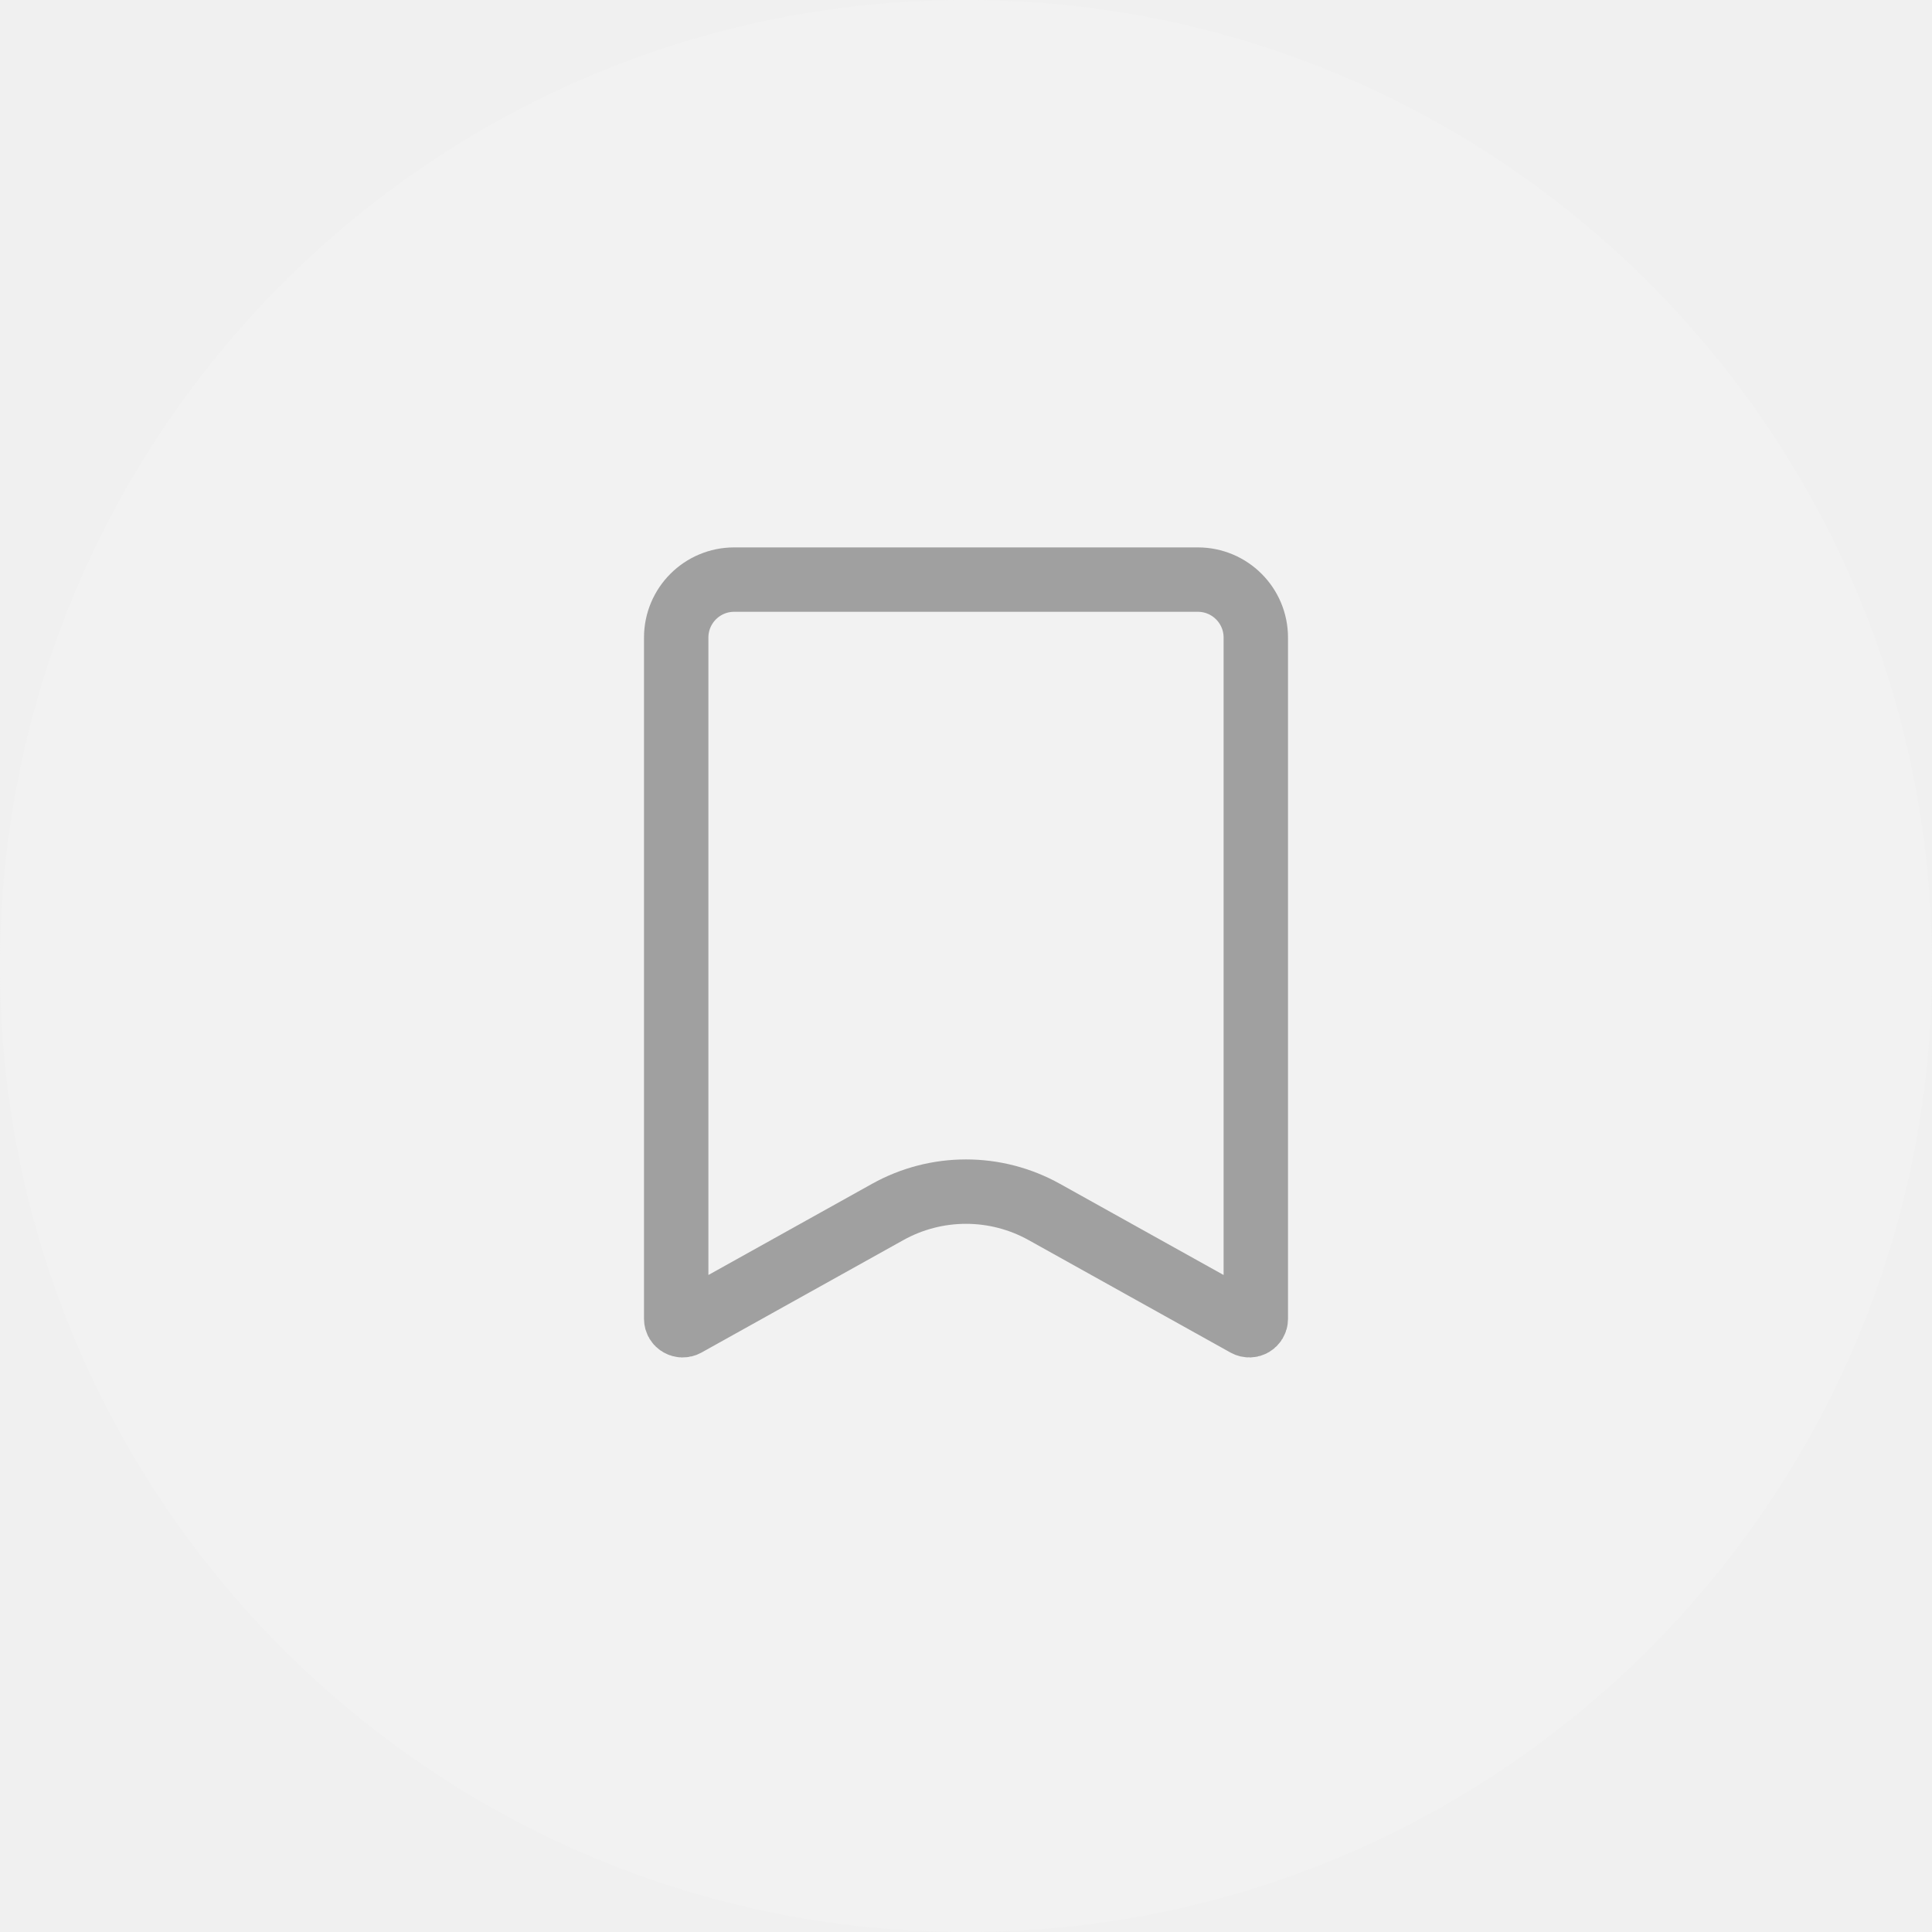
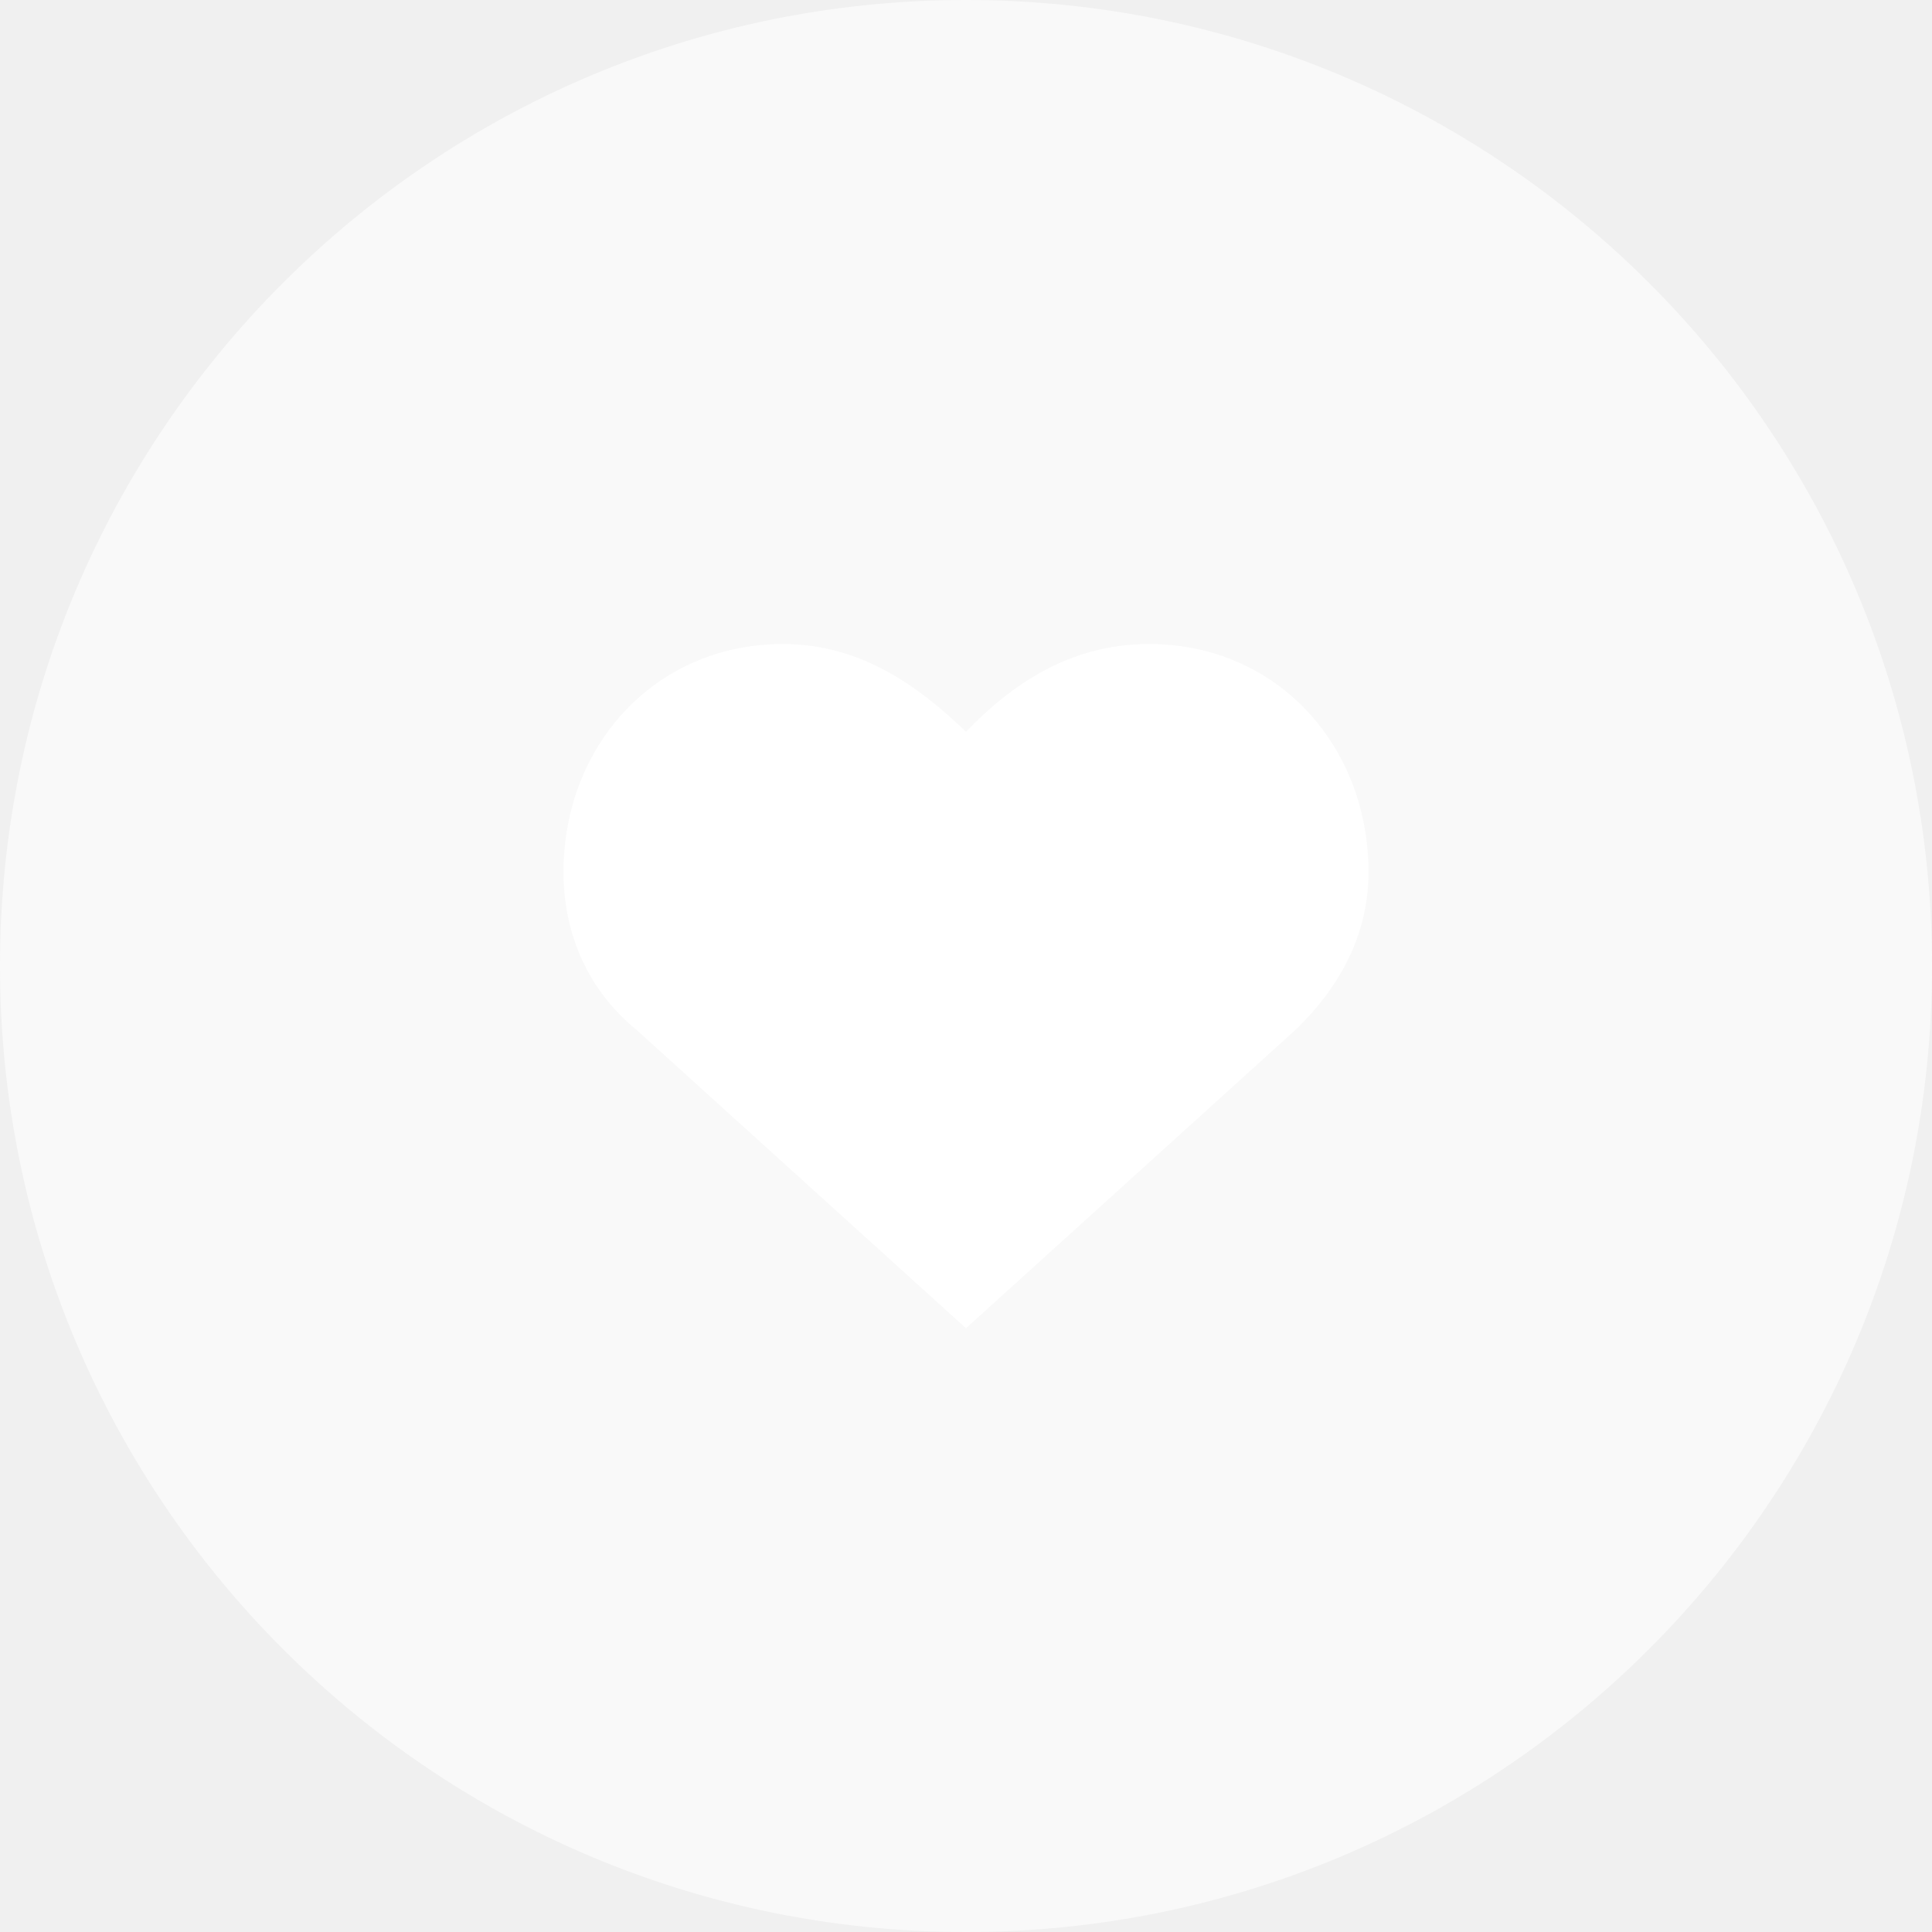
- <svg xmlns="http://www.w3.org/2000/svg" width="30" height="30" viewBox="0 0 30 30" fill="none">
-   <rect width="30" height="30" rx="15" fill="#F2F2F2" />
-   <path d="M10.5 9.9C10.5 9.403 10.903 9 11.4 9H18.6C19.097 9 19.5 9.403 19.5 9.9V20.479C19.5 20.555 19.418 20.603 19.351 20.566L16.217 18.82C15.46 18.398 14.54 18.398 13.783 18.82L10.649 20.566C10.582 20.603 10.5 20.555 10.5 20.479V9.9Z" stroke="#A0A0A0" />
+ <svg xmlns="http://www.w3.org/2000/svg" width="24" height="24" viewBox="0 0 24 24" fill="none">
+   <rect width="24" height="24" rx="12" fill="#F9F9F9" />
+   <path d="M14.273 8C13.273 8 12.546 8.523 12 9.09C11.454 8.567 10.727 8 9.727 8C8.136 8 7 9.264 7 10.833C7 11.618 7.318 12.315 7.909 12.795L12 16.5L16.091 12.795C16.636 12.272 17 11.618 17 10.833C17 9.264 15.864 8 14.273 8Z" fill="white" />
</svg>
